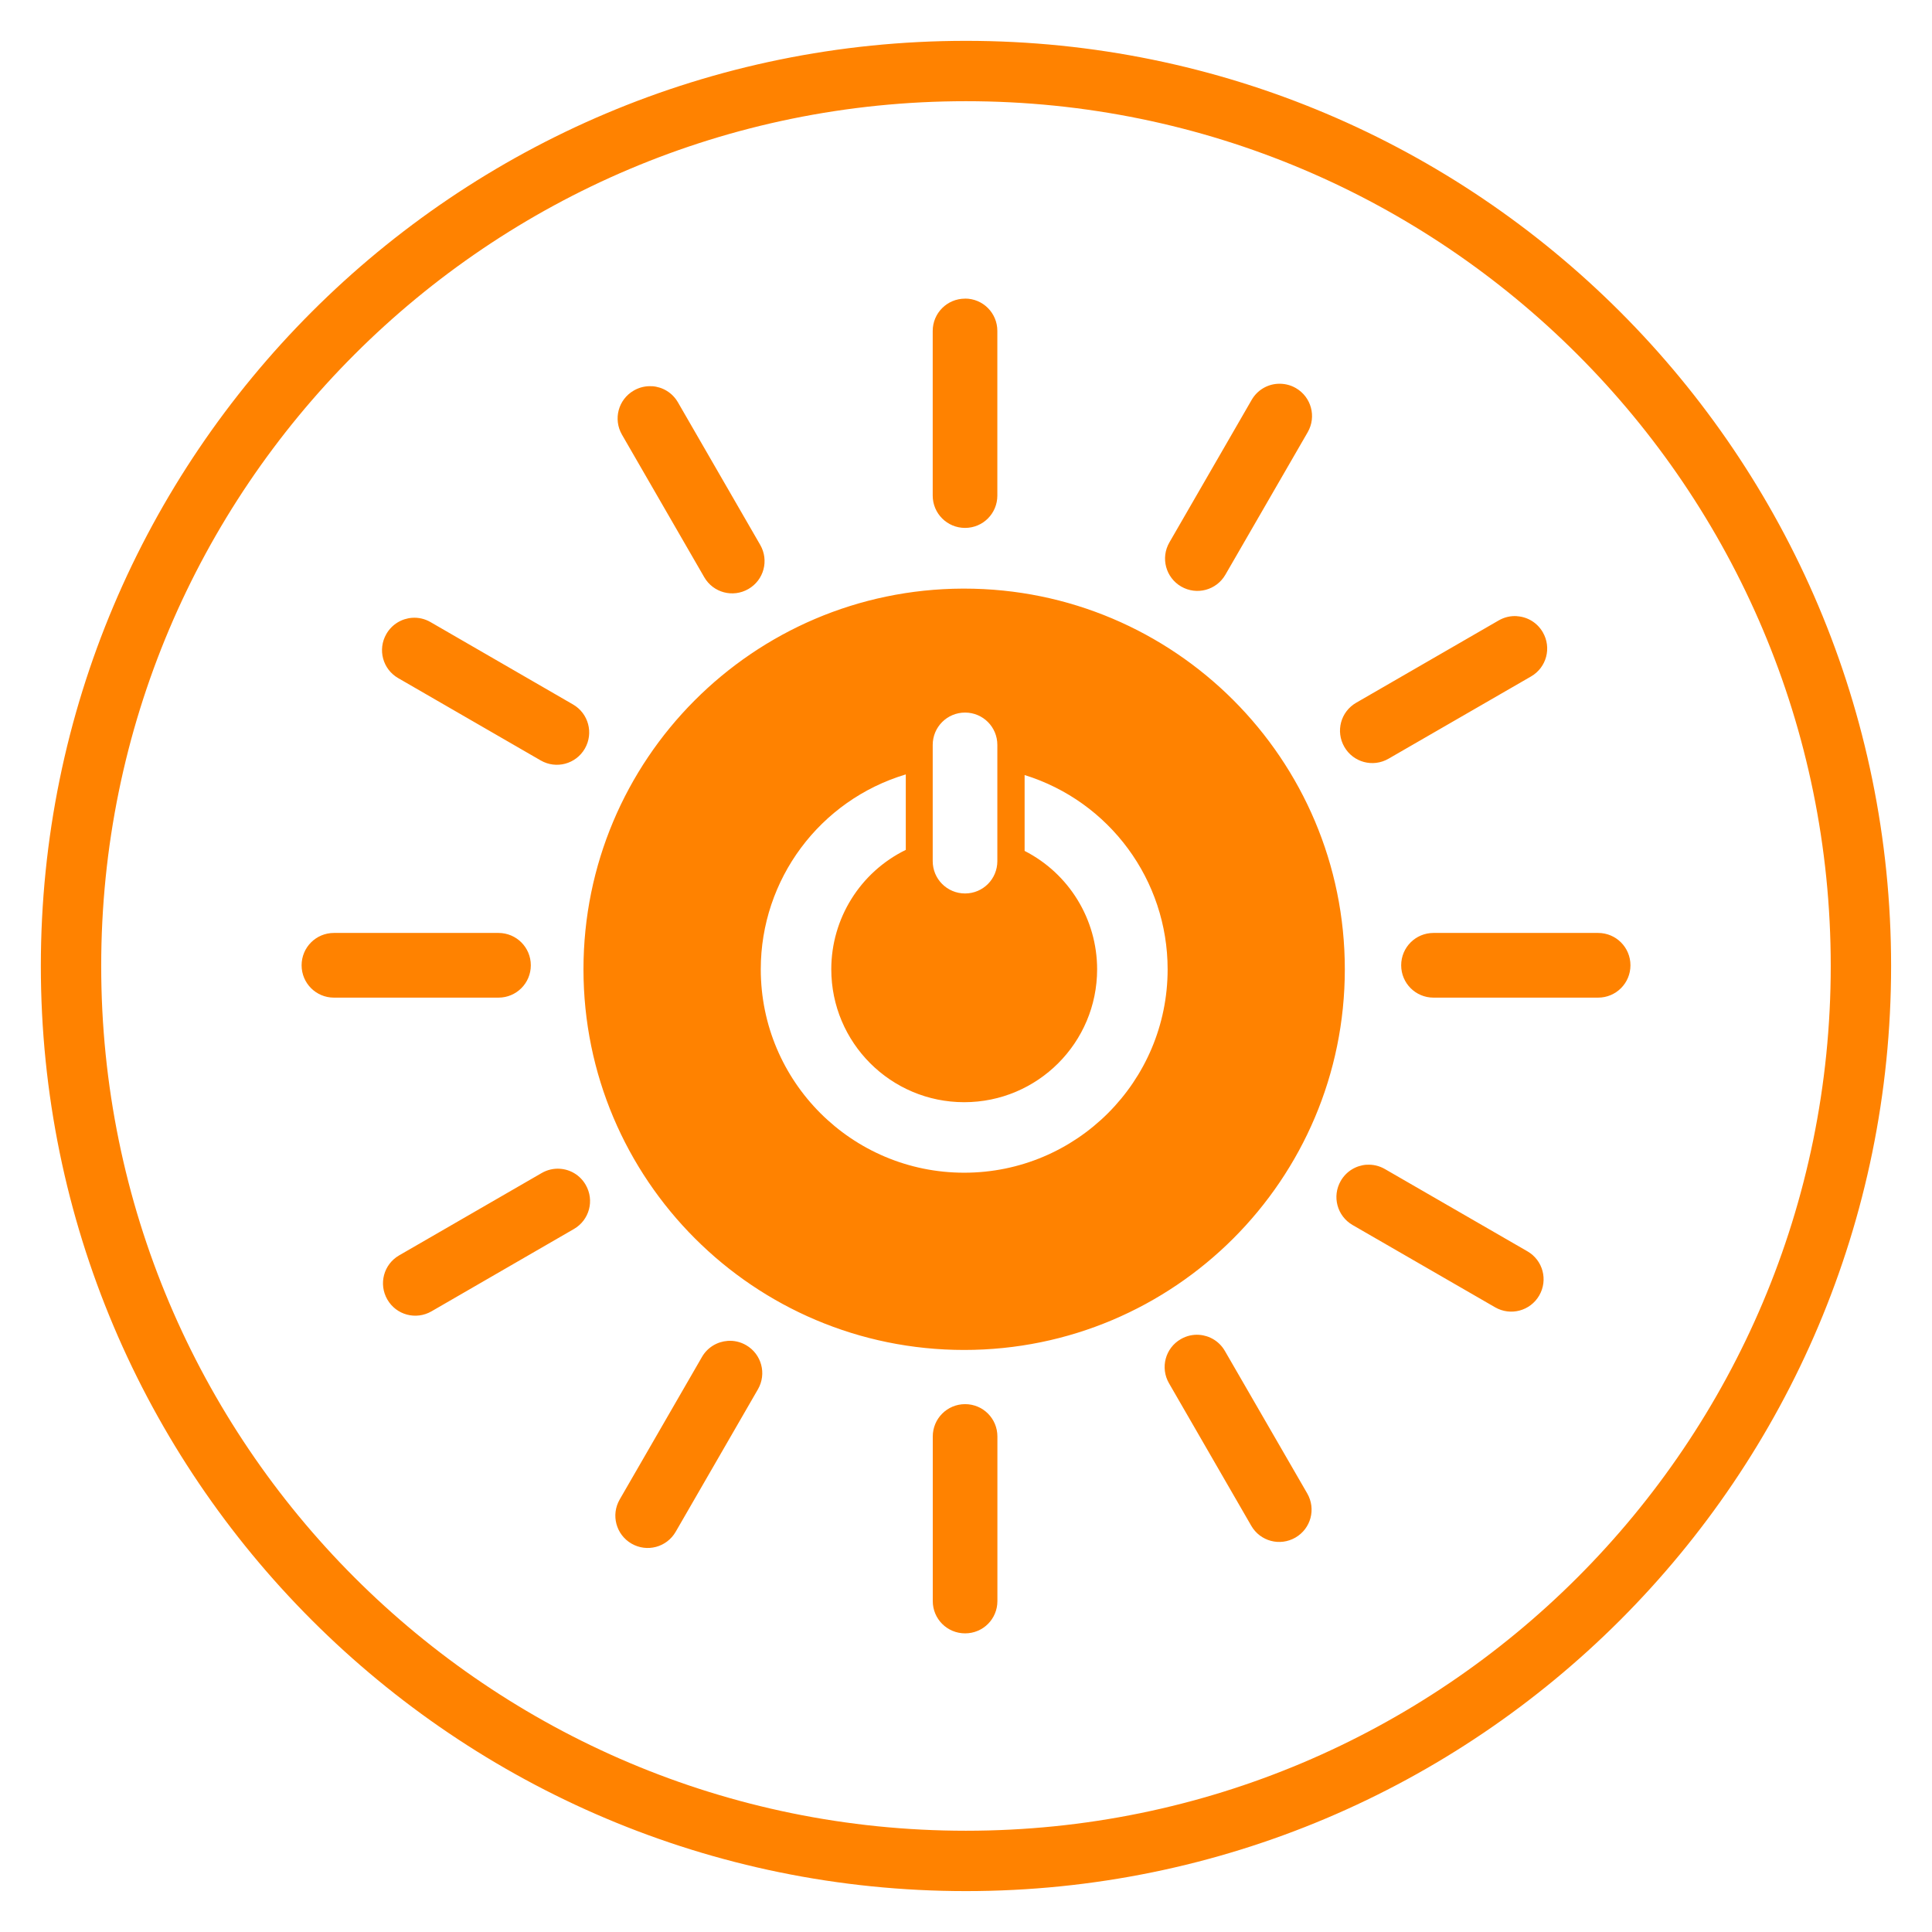
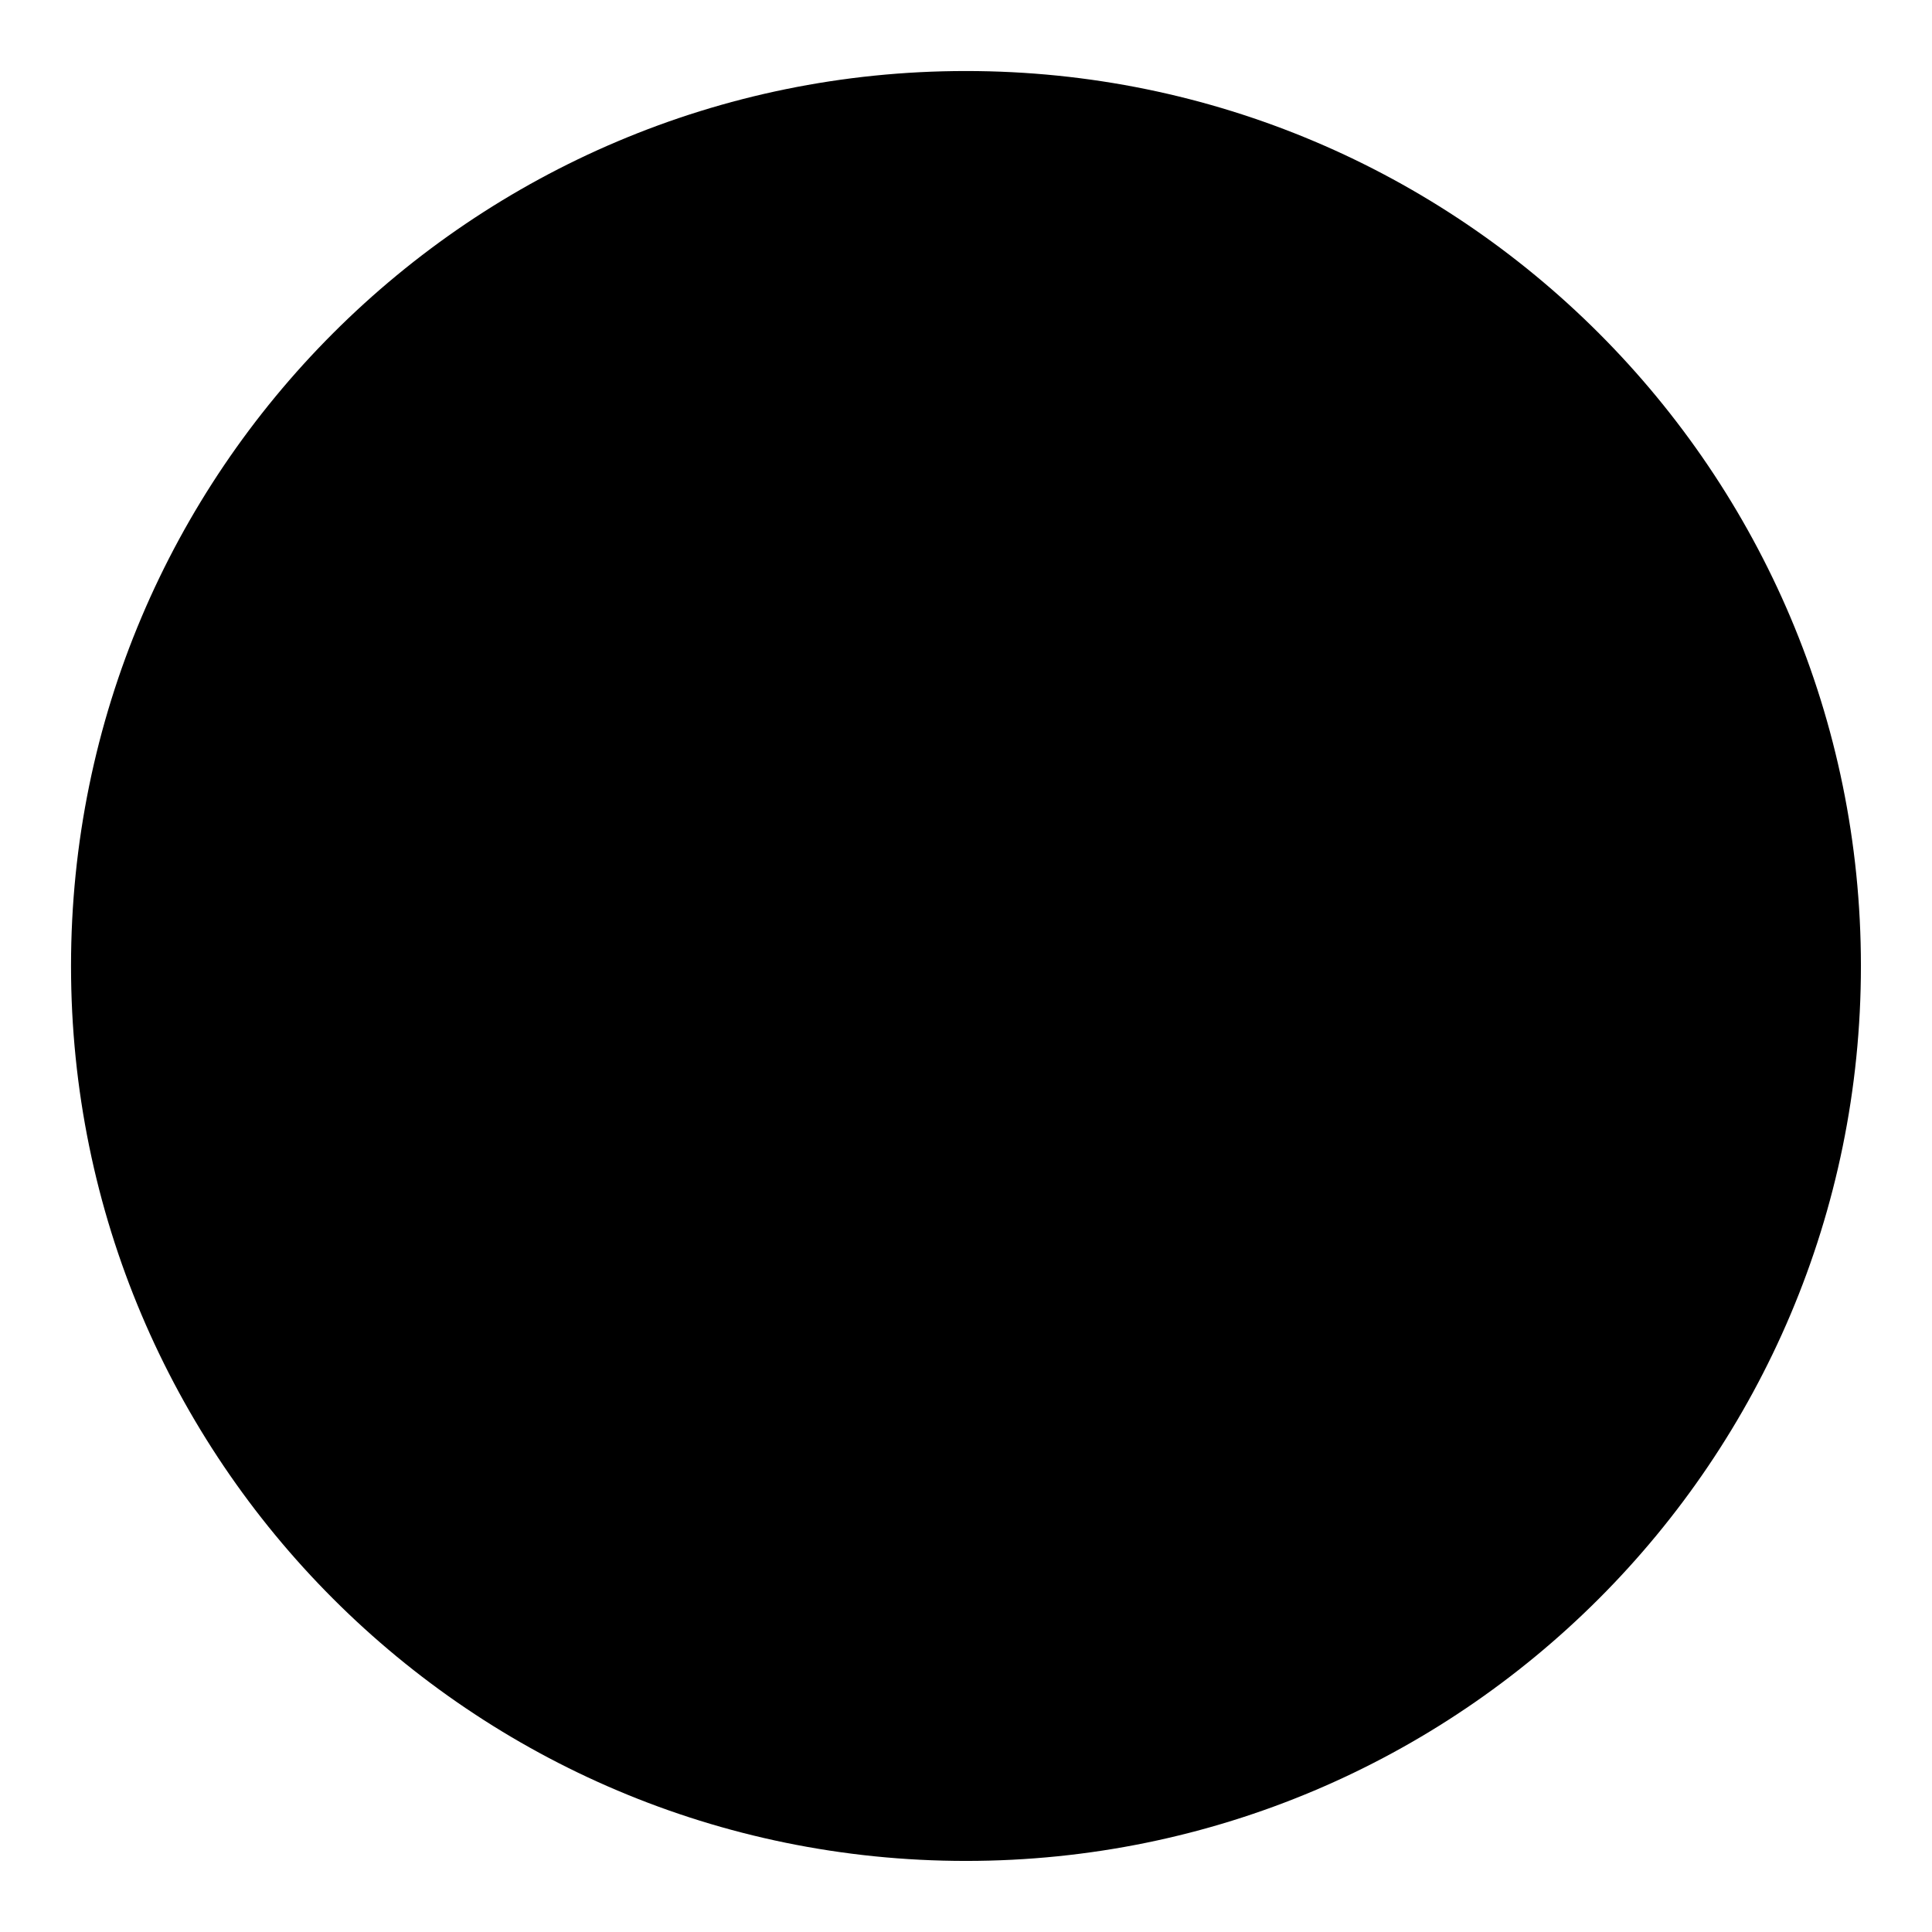
- <svg xmlns="http://www.w3.org/2000/svg" width="128" height="128" viewBox="0 0 33.867 33.867" version="1.1" id="svg8">
-   <defs id="defs2" />
-   <g id="layer1">
-     <circle style="fill:none;stroke:#ff8200;stroke-width:1.058;stroke-linecap:round;stroke-miterlimit:4;stroke-dasharray:none;stroke-opacity:1" id="path833" cx="16.933" cy="16.933" r="15.688" />
-     <path id="rect2730" style="opacity:1;fill:#ff8200;fill-opacity:1;stroke:none;stroke-width:0.307;stroke-linecap:round;stroke-miterlimit:4;stroke-dasharray:none;stroke-opacity:1" d="m 16.917,5.235 c -0.314,0 -0.567,0.253 -0.567,0.567 v 2.885 c 0,0.314 0.253,0.567 0.567,0.567 0.314,0 0.566,-0.253 0.566,-0.567 V 5.801 c 4e-6,-0.314 -0.252,-0.567 -0.566,-0.567 z m 5.475,1.493 C 22.211,6.74 22.039,6.84 21.941,7.01 l -1.442,2.498 c -0.157,0.272 -0.064,0.617 0.207,0.774 0.272,0.157 0.617,0.064 0.774,-0.207 l 1.443,-2.498 c 0.157,-0.272 0.064,-0.617 -0.207,-0.774 -0.102,-0.059 -0.214,-0.082 -0.323,-0.075 z m -10.959,0.043 c -0.109,-0.008 -0.221,0.016 -0.323,0.075 -0.272,0.157 -0.364,0.502 -0.207,0.774 l 1.442,2.498 c 0.157,0.272 0.502,0.364 0.774,0.207 0.272,-0.157 0.364,-0.502 0.207,-0.774 L 11.884,7.053 c -0.098,-0.17 -0.269,-0.27 -0.451,-0.283 z m 5.442,3.547 a 6.673,6.673 0 0 0 -6.647,6.673 6.673,6.673 0 0 0 6.673,6.673 6.673,6.673 0 0 0 6.673,-6.673 6.673,6.673 0 0 0 -6.673,-6.673 6.673,6.673 0 0 0 -0.026,0 z m 9.719,0.483 c -0.109,-0.008 -0.221,0.016 -0.323,0.075 l -2.498,1.443 c -0.272,0.157 -0.364,0.502 -0.207,0.774 0.157,0.272 0.502,0.364 0.774,0.207 l 2.498,-1.442 c 0.272,-0.157 0.364,-0.502 0.207,-0.774 -0.098,-0.17 -0.269,-0.27 -0.451,-0.282 z m -19.37,0.029 c -0.181,0.013 -0.353,0.113 -0.451,0.283 -0.157,0.272 -0.065,0.617 0.207,0.774 l 2.498,1.443 c 0.272,0.157 0.617,0.064 0.774,-0.207 0.157,-0.272 0.064,-0.617 -0.207,-0.774 L 7.547,10.905 c -0.102,-0.059 -0.214,-0.083 -0.323,-0.075 z m 9.693,1.661 c 0.314,0 0.566,0.253 0.566,0.567 v 2.037 c 0,0.314 -0.252,0.567 -0.566,0.567 -0.314,0 -0.567,-0.253 -0.567,-0.567 v -2.037 c 0,-0.314 0.253,-0.567 0.567,-0.567 z M 15.878,13.575 v 1.323 a 2.33,2.33 0 0 0 -1.306,2.093 2.33,2.33 0 0 0 2.33,2.33 2.33,2.33 0 0 0 2.33,-2.33 2.33,2.33 0 0 0 -1.271,-2.075 v -1.33 a 3.566,3.566 0 0 1 2.507,3.405 3.566,3.566 0 0 1 -3.566,3.566 3.566,3.566 0 0 1 -3.566,-3.566 3.566,3.566 0 0 1 2.542,-3.416 z M 5.854,16.354 c -0.314,0 -0.567,0.253 -0.567,0.567 0,0.314 0.253,0.567 0.567,0.567 h 2.884 c 0.314,0 0.567,-0.253 0.567,-0.567 -4e-6,-0.314 -0.253,-0.567 -0.567,-0.567 z m 19.275,0 c -0.314,0 -0.567,0.253 -0.567,0.567 0,0.314 0.253,0.567 0.567,0.567 h 2.885 c 0.314,0 0.567,-0.253 0.567,-0.567 0,-0.314 -0.253,-0.567 -0.567,-0.567 z m -1.175,4.063 c -0.181,0.013 -0.353,0.113 -0.451,0.283 -0.157,0.272 -0.064,0.617 0.207,0.774 l 2.498,1.442 c 0.272,0.157 0.617,0.064 0.774,-0.207 0.157,-0.272 0.065,-0.617 -0.207,-0.774 l -2.498,-1.442 c -0.102,-0.059 -0.214,-0.083 -0.323,-0.075 z m -14.136,0.071 c -0.109,-0.008 -0.221,0.016 -0.323,0.075 l -2.498,1.443 c -0.272,0.157 -0.364,0.502 -0.207,0.774 0.157,0.272 0.502,0.364 0.774,0.207 L 10.06,21.544 c 0.272,-0.157 0.364,-0.502 0.207,-0.774 -0.098,-0.17 -0.269,-0.27 -0.451,-0.282 z m 11.204,2.911 c -0.109,-0.008 -0.221,0.016 -0.323,0.075 -0.272,0.157 -0.364,0.502 -0.207,0.774 l 1.442,2.498 c 0.157,0.272 0.502,0.364 0.774,0.207 0.272,-0.157 0.364,-0.502 0.207,-0.774 L 21.472,23.682 c -0.098,-0.17 -0.269,-0.27 -0.451,-0.283 z m -8.266,0.106 c -0.181,0.013 -0.353,0.112 -0.451,0.282 l -1.442,2.498 c -0.157,0.272 -0.064,0.617 0.207,0.774 0.272,0.157 0.617,0.064 0.774,-0.207 l 1.442,-2.498 c 0.157,-0.272 0.064,-0.617 -0.207,-0.774 -0.102,-0.059 -0.214,-0.083 -0.323,-0.075 z m 4.162,1.109 c -0.314,0 -0.567,0.253 -0.567,0.567 v 2.885 c 0,0.314 0.253,0.566 0.567,0.566 0.314,0 0.566,-0.252 0.566,-0.566 v -2.885 c 4e-6,-0.314 -0.252,-0.567 -0.566,-0.567 z" />
+ <svg xmlns="http://www.w3.org/2000/svg" width="128" height="128" viewBox="0 0 33.867 33.867" version="1.1">
+   <g>
+     <circle class="sdg-circle" cx="16.933" cy="16.933" r="15.688" />
+     <path class="sdg-drawing" d="m 16.917,5.235 c -0.314,0 -0.567,0.253 -0.567,0.567 v 2.885 c 0,0.314 0.253,0.567 0.567,0.567 0.314,0 0.566,-0.253 0.566,-0.567 V 5.801 c 4e-6,-0.314 -0.252,-0.567 -0.566,-0.567 z m 5.475,1.493 C 22.211,6.74 22.039,6.84 21.941,7.01 l -1.442,2.498 c -0.157,0.272 -0.064,0.617 0.207,0.774 0.272,0.157 0.617,0.064 0.774,-0.207 l 1.443,-2.498 c 0.157,-0.272 0.064,-0.617 -0.207,-0.774 -0.102,-0.059 -0.214,-0.082 -0.323,-0.075 z m -10.959,0.043 c -0.109,-0.008 -0.221,0.016 -0.323,0.075 -0.272,0.157 -0.364,0.502 -0.207,0.774 l 1.442,2.498 c 0.157,0.272 0.502,0.364 0.774,0.207 0.272,-0.157 0.364,-0.502 0.207,-0.774 L 11.884,7.053 c -0.098,-0.17 -0.269,-0.27 -0.451,-0.283 z m 5.442,3.547 a 6.673,6.673 0 0 0 -6.647,6.673 6.673,6.673 0 0 0 6.673,6.673 6.673,6.673 0 0 0 6.673,-6.673 6.673,6.673 0 0 0 -6.673,-6.673 6.673,6.673 0 0 0 -0.026,0 z m 9.719,0.483 c -0.109,-0.008 -0.221,0.016 -0.323,0.075 l -2.498,1.443 c -0.272,0.157 -0.364,0.502 -0.207,0.774 0.157,0.272 0.502,0.364 0.774,0.207 l 2.498,-1.442 c 0.272,-0.157 0.364,-0.502 0.207,-0.774 -0.098,-0.17 -0.269,-0.27 -0.451,-0.282 z m -19.37,0.029 c -0.181,0.013 -0.353,0.113 -0.451,0.283 -0.157,0.272 -0.065,0.617 0.207,0.774 l 2.498,1.443 c 0.272,0.157 0.617,0.064 0.774,-0.207 0.157,-0.272 0.064,-0.617 -0.207,-0.774 L 7.547,10.905 c -0.102,-0.059 -0.214,-0.083 -0.323,-0.075 z m 9.693,1.661 c 0.314,0 0.566,0.253 0.566,0.567 v 2.037 c 0,0.314 -0.252,0.567 -0.566,0.567 -0.314,0 -0.567,-0.253 -0.567,-0.567 v -2.037 c 0,-0.314 0.253,-0.567 0.567,-0.567 z M 15.878,13.575 v 1.323 a 2.33,2.33 0 0 0 -1.306,2.093 2.33,2.33 0 0 0 2.33,2.33 2.33,2.33 0 0 0 2.33,-2.33 2.33,2.33 0 0 0 -1.271,-2.075 v -1.33 a 3.566,3.566 0 0 1 2.507,3.405 3.566,3.566 0 0 1 -3.566,3.566 3.566,3.566 0 0 1 -3.566,-3.566 3.566,3.566 0 0 1 2.542,-3.416 z M 5.854,16.354 c -0.314,0 -0.567,0.253 -0.567,0.567 0,0.314 0.253,0.567 0.567,0.567 h 2.884 c 0.314,0 0.567,-0.253 0.567,-0.567 -4e-6,-0.314 -0.253,-0.567 -0.567,-0.567 z m 19.275,0 c -0.314,0 -0.567,0.253 -0.567,0.567 0,0.314 0.253,0.567 0.567,0.567 h 2.885 c 0.314,0 0.567,-0.253 0.567,-0.567 0,-0.314 -0.253,-0.567 -0.567,-0.567 z m -1.175,4.063 c -0.181,0.013 -0.353,0.113 -0.451,0.283 -0.157,0.272 -0.064,0.617 0.207,0.774 l 2.498,1.442 c 0.272,0.157 0.617,0.064 0.774,-0.207 0.157,-0.272 0.065,-0.617 -0.207,-0.774 l -2.498,-1.442 c -0.102,-0.059 -0.214,-0.083 -0.323,-0.075 z m -14.136,0.071 c -0.109,-0.008 -0.221,0.016 -0.323,0.075 l -2.498,1.443 c -0.272,0.157 -0.364,0.502 -0.207,0.774 0.157,0.272 0.502,0.364 0.774,0.207 L 10.06,21.544 c 0.272,-0.157 0.364,-0.502 0.207,-0.774 -0.098,-0.17 -0.269,-0.27 -0.451,-0.282 z m 11.204,2.911 c -0.109,-0.008 -0.221,0.016 -0.323,0.075 -0.272,0.157 -0.364,0.502 -0.207,0.774 l 1.442,2.498 c 0.157,0.272 0.502,0.364 0.774,0.207 0.272,-0.157 0.364,-0.502 0.207,-0.774 L 21.472,23.682 c -0.098,-0.17 -0.269,-0.27 -0.451,-0.283 z m -8.266,0.106 c -0.181,0.013 -0.353,0.112 -0.451,0.282 l -1.442,2.498 c -0.157,0.272 -0.064,0.617 0.207,0.774 0.272,0.157 0.617,0.064 0.774,-0.207 l 1.442,-2.498 c 0.157,-0.272 0.064,-0.617 -0.207,-0.774 -0.102,-0.059 -0.214,-0.083 -0.323,-0.075 z m 4.162,1.109 c -0.314,0 -0.567,0.253 -0.567,0.567 v 2.885 c 0,0.314 0.253,0.566 0.567,0.566 0.314,0 0.566,-0.252 0.566,-0.566 v -2.885 c 4e-6,-0.314 -0.252,-0.567 -0.566,-0.567 z" />
  </g>
</svg>
